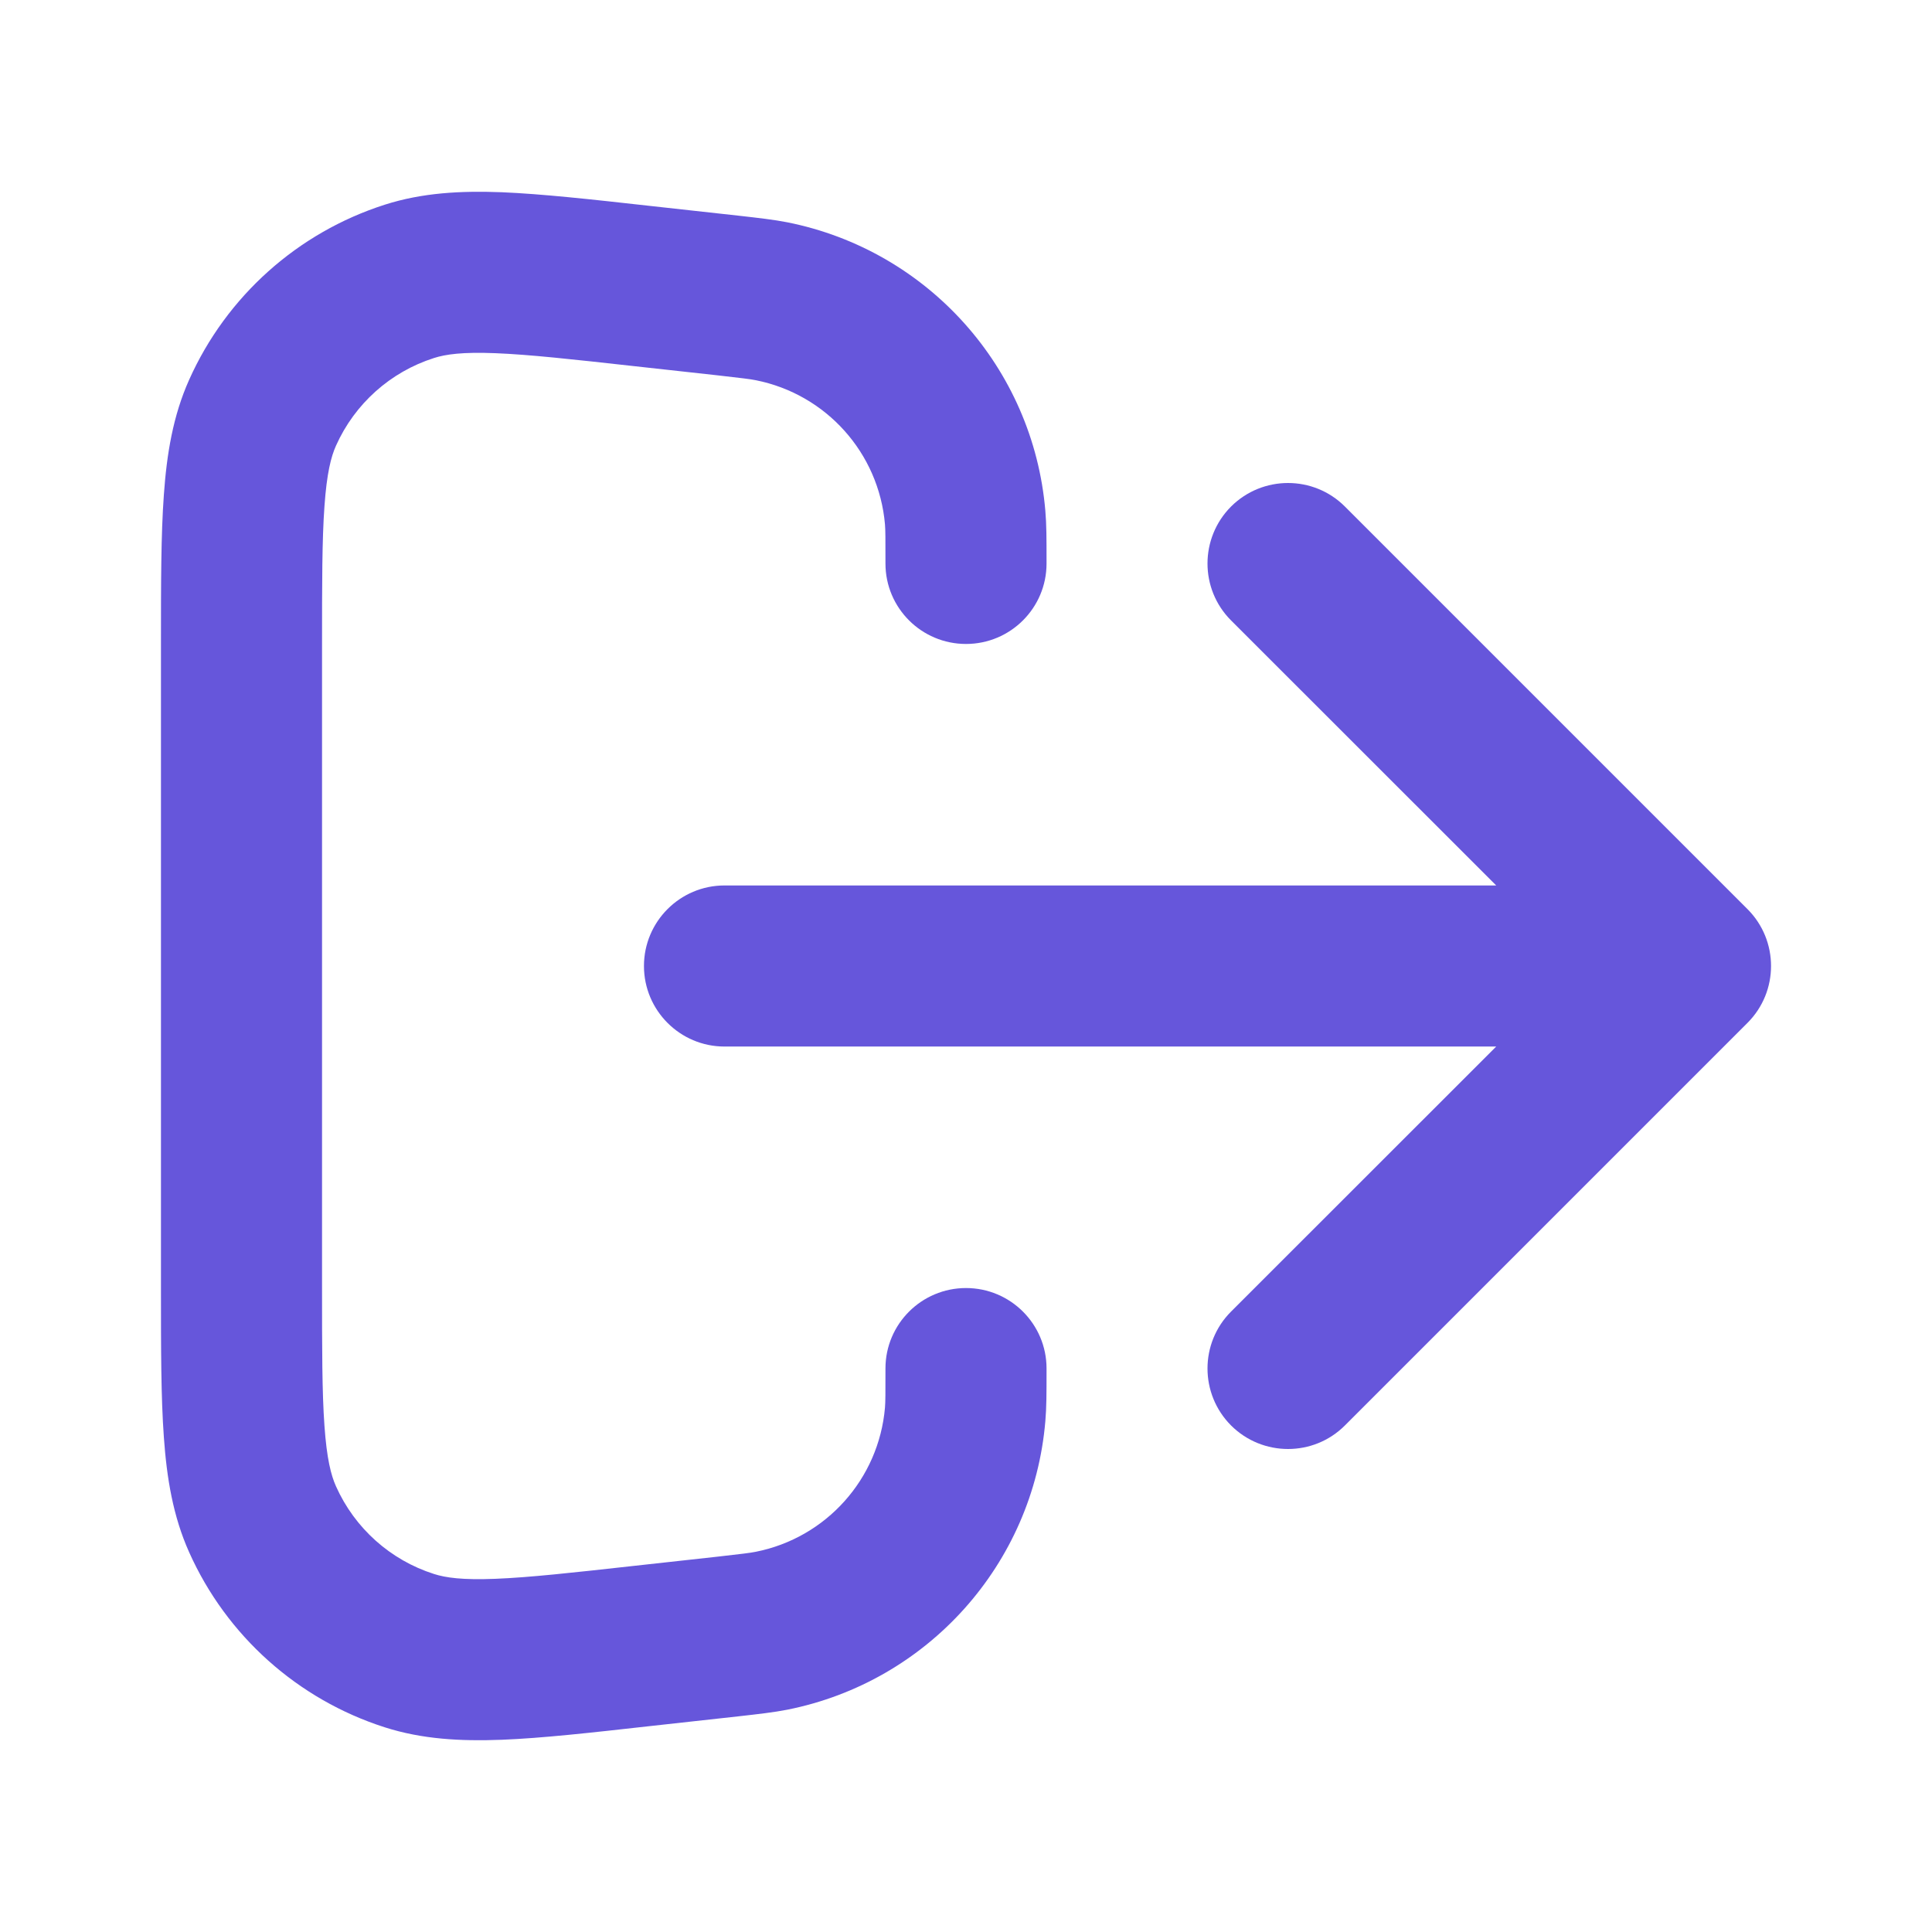
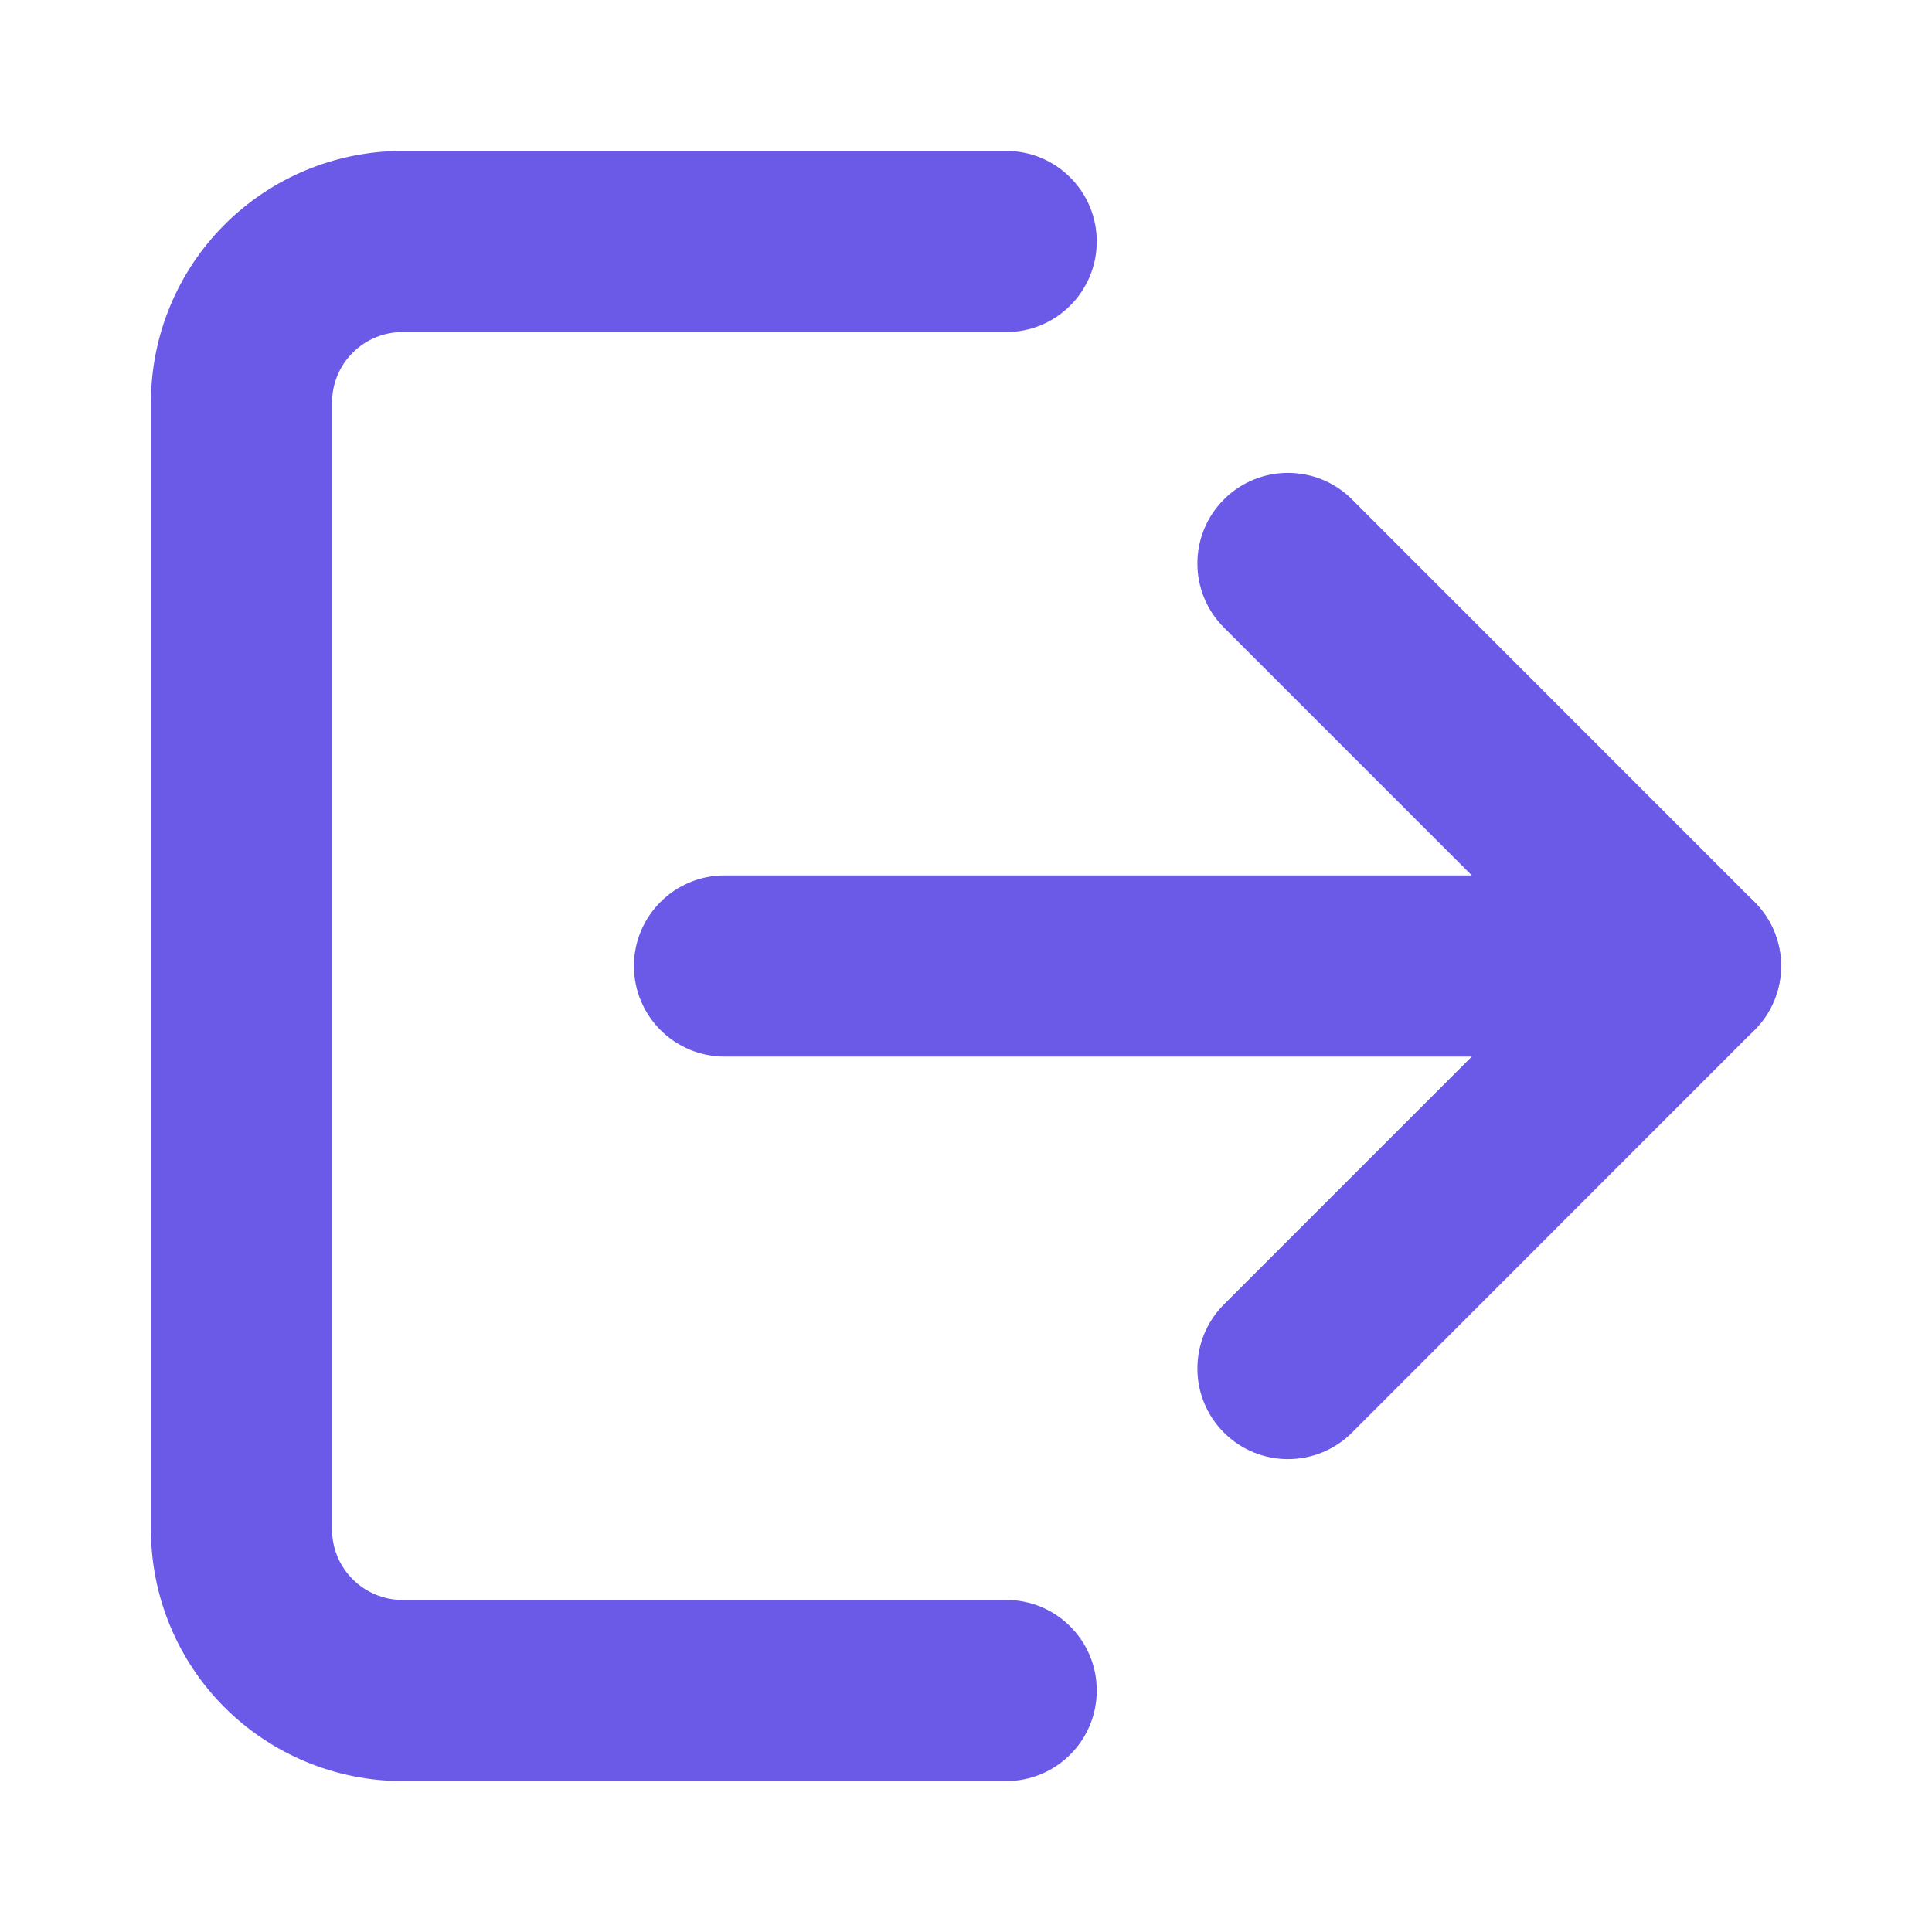
<svg xmlns="http://www.w3.org/2000/svg" width="16" height="16" viewBox="0 0 16 16" fill="none">
-   <g id="log-out-03">
-     <g id="Solid">
-       <path d="M5.381 1.705L6.115 1.786C6.283 1.805 6.408 1.819 6.52 1.841C7.684 2.073 8.556 3.046 8.657 4.229C8.667 4.343 8.667 4.469 8.667 4.638L8.667 4.667C8.667 5.035 8.368 5.333 8 5.333C7.632 5.333 7.333 5.035 7.333 4.667C7.333 4.456 7.333 4.393 7.329 4.343C7.278 3.751 6.842 3.265 6.26 3.149C6.211 3.139 6.148 3.132 5.939 3.108L5.258 3.033C4.737 2.975 4.381 2.936 4.103 2.925C3.831 2.914 3.69 2.934 3.594 2.965C3.233 3.08 2.938 3.344 2.783 3.69C2.741 3.783 2.706 3.921 2.687 4.193C2.667 4.469 2.667 4.828 2.667 5.352V10.648C2.667 11.172 2.667 11.531 2.687 11.808C2.706 12.079 2.741 12.217 2.783 12.31C2.938 12.656 3.233 12.92 3.594 13.035C3.69 13.066 3.831 13.086 4.103 13.075C4.381 13.064 4.737 13.025 5.258 12.967L5.939 12.892C6.148 12.868 6.211 12.861 6.26 12.851C6.842 12.735 7.278 12.249 7.329 11.657C7.333 11.607 7.333 11.544 7.333 11.333C7.333 10.965 7.632 10.667 8 10.667C8.368 10.667 8.667 10.965 8.667 11.333L8.667 11.362C8.667 11.531 8.667 11.657 8.657 11.771C8.556 12.954 7.684 13.927 6.52 14.159C6.408 14.181 6.283 14.195 6.115 14.214L5.381 14.295C4.89 14.35 4.487 14.395 4.156 14.408C3.815 14.421 3.497 14.404 3.187 14.305C2.465 14.074 1.875 13.546 1.566 12.854C1.433 12.557 1.381 12.242 1.357 11.902C1.333 11.572 1.333 11.167 1.333 10.672V5.328C1.333 4.834 1.333 4.428 1.357 4.098C1.381 3.758 1.433 3.443 1.566 3.146C1.875 2.454 2.465 1.926 3.187 1.695C3.497 1.596 3.815 1.579 4.156 1.592C4.487 1.606 4.89 1.65 5.381 1.705Z" fill="#6656DB" />
-       <path d="M10.195 4.195C10.456 3.935 10.878 3.935 11.138 4.195L14.472 7.529C14.732 7.789 14.732 8.211 14.472 8.471L11.138 11.805C10.878 12.065 10.456 12.065 10.195 11.805C9.935 11.544 9.935 11.122 10.195 10.862L12.391 8.667H6C5.632 8.667 5.333 8.368 5.333 8C5.333 7.632 5.632 7.333 6 7.333H12.391L10.195 5.138C9.935 4.878 9.935 4.456 10.195 4.195Z" fill="#6656DB" />
+   <g id="icon_16/log-out">
+     <g id="Vector">
+       <path fill-rule="evenodd" clip-rule="evenodd" d="M3.333 2.75C3.179 2.75 3.03 2.811 2.921 2.921C2.811 3.03 2.75 3.179 2.75 3.333V12.667C2.75 12.821 2.811 12.97 2.921 13.079C3.03 13.188 3.179 13.25 3.333 13.25H8.333C8.748 13.25 9.083 13.586 9.083 14C9.083 14.414 8.748 14.75 8.333 14.75H3.333C2.781 14.75 2.251 14.53 1.86 14.14C1.469 13.749 1.25 13.219 1.25 12.667V3.333C1.25 2.781 1.469 2.251 1.86 1.86C2.251 1.469 2.781 1.25 3.333 1.25H8.333C8.748 1.25 9.083 1.586 9.083 2C9.083 2.414 8.748 2.75 8.333 2.75H3.333Z" fill="#6B5AE7" />
+       <path fill-rule="evenodd" clip-rule="evenodd" d="M10.136 4.136C10.429 3.843 10.904 3.843 11.197 4.136L14.53 7.47C14.823 7.763 14.823 8.237 14.53 8.53L11.197 11.864C10.904 12.157 10.429 12.157 10.136 11.864C9.843 11.571 9.843 11.096 10.136 10.803L12.939 8L10.136 5.197C9.843 4.904 9.843 4.429 10.136 4.136Z" fill="#6B5AE7" />
+       <path fill-rule="evenodd" clip-rule="evenodd" d="M5.25 8C5.25 7.586 5.586 7.25 6 7.25H14C14.414 7.25 14.75 7.586 14.75 8C14.75 8.414 14.414 8.75 14 8.75H6C5.586 8.75 5.25 8.414 5.25 8Z" fill="#6B5AE7" />
    </g>
  </g>
</svg>
